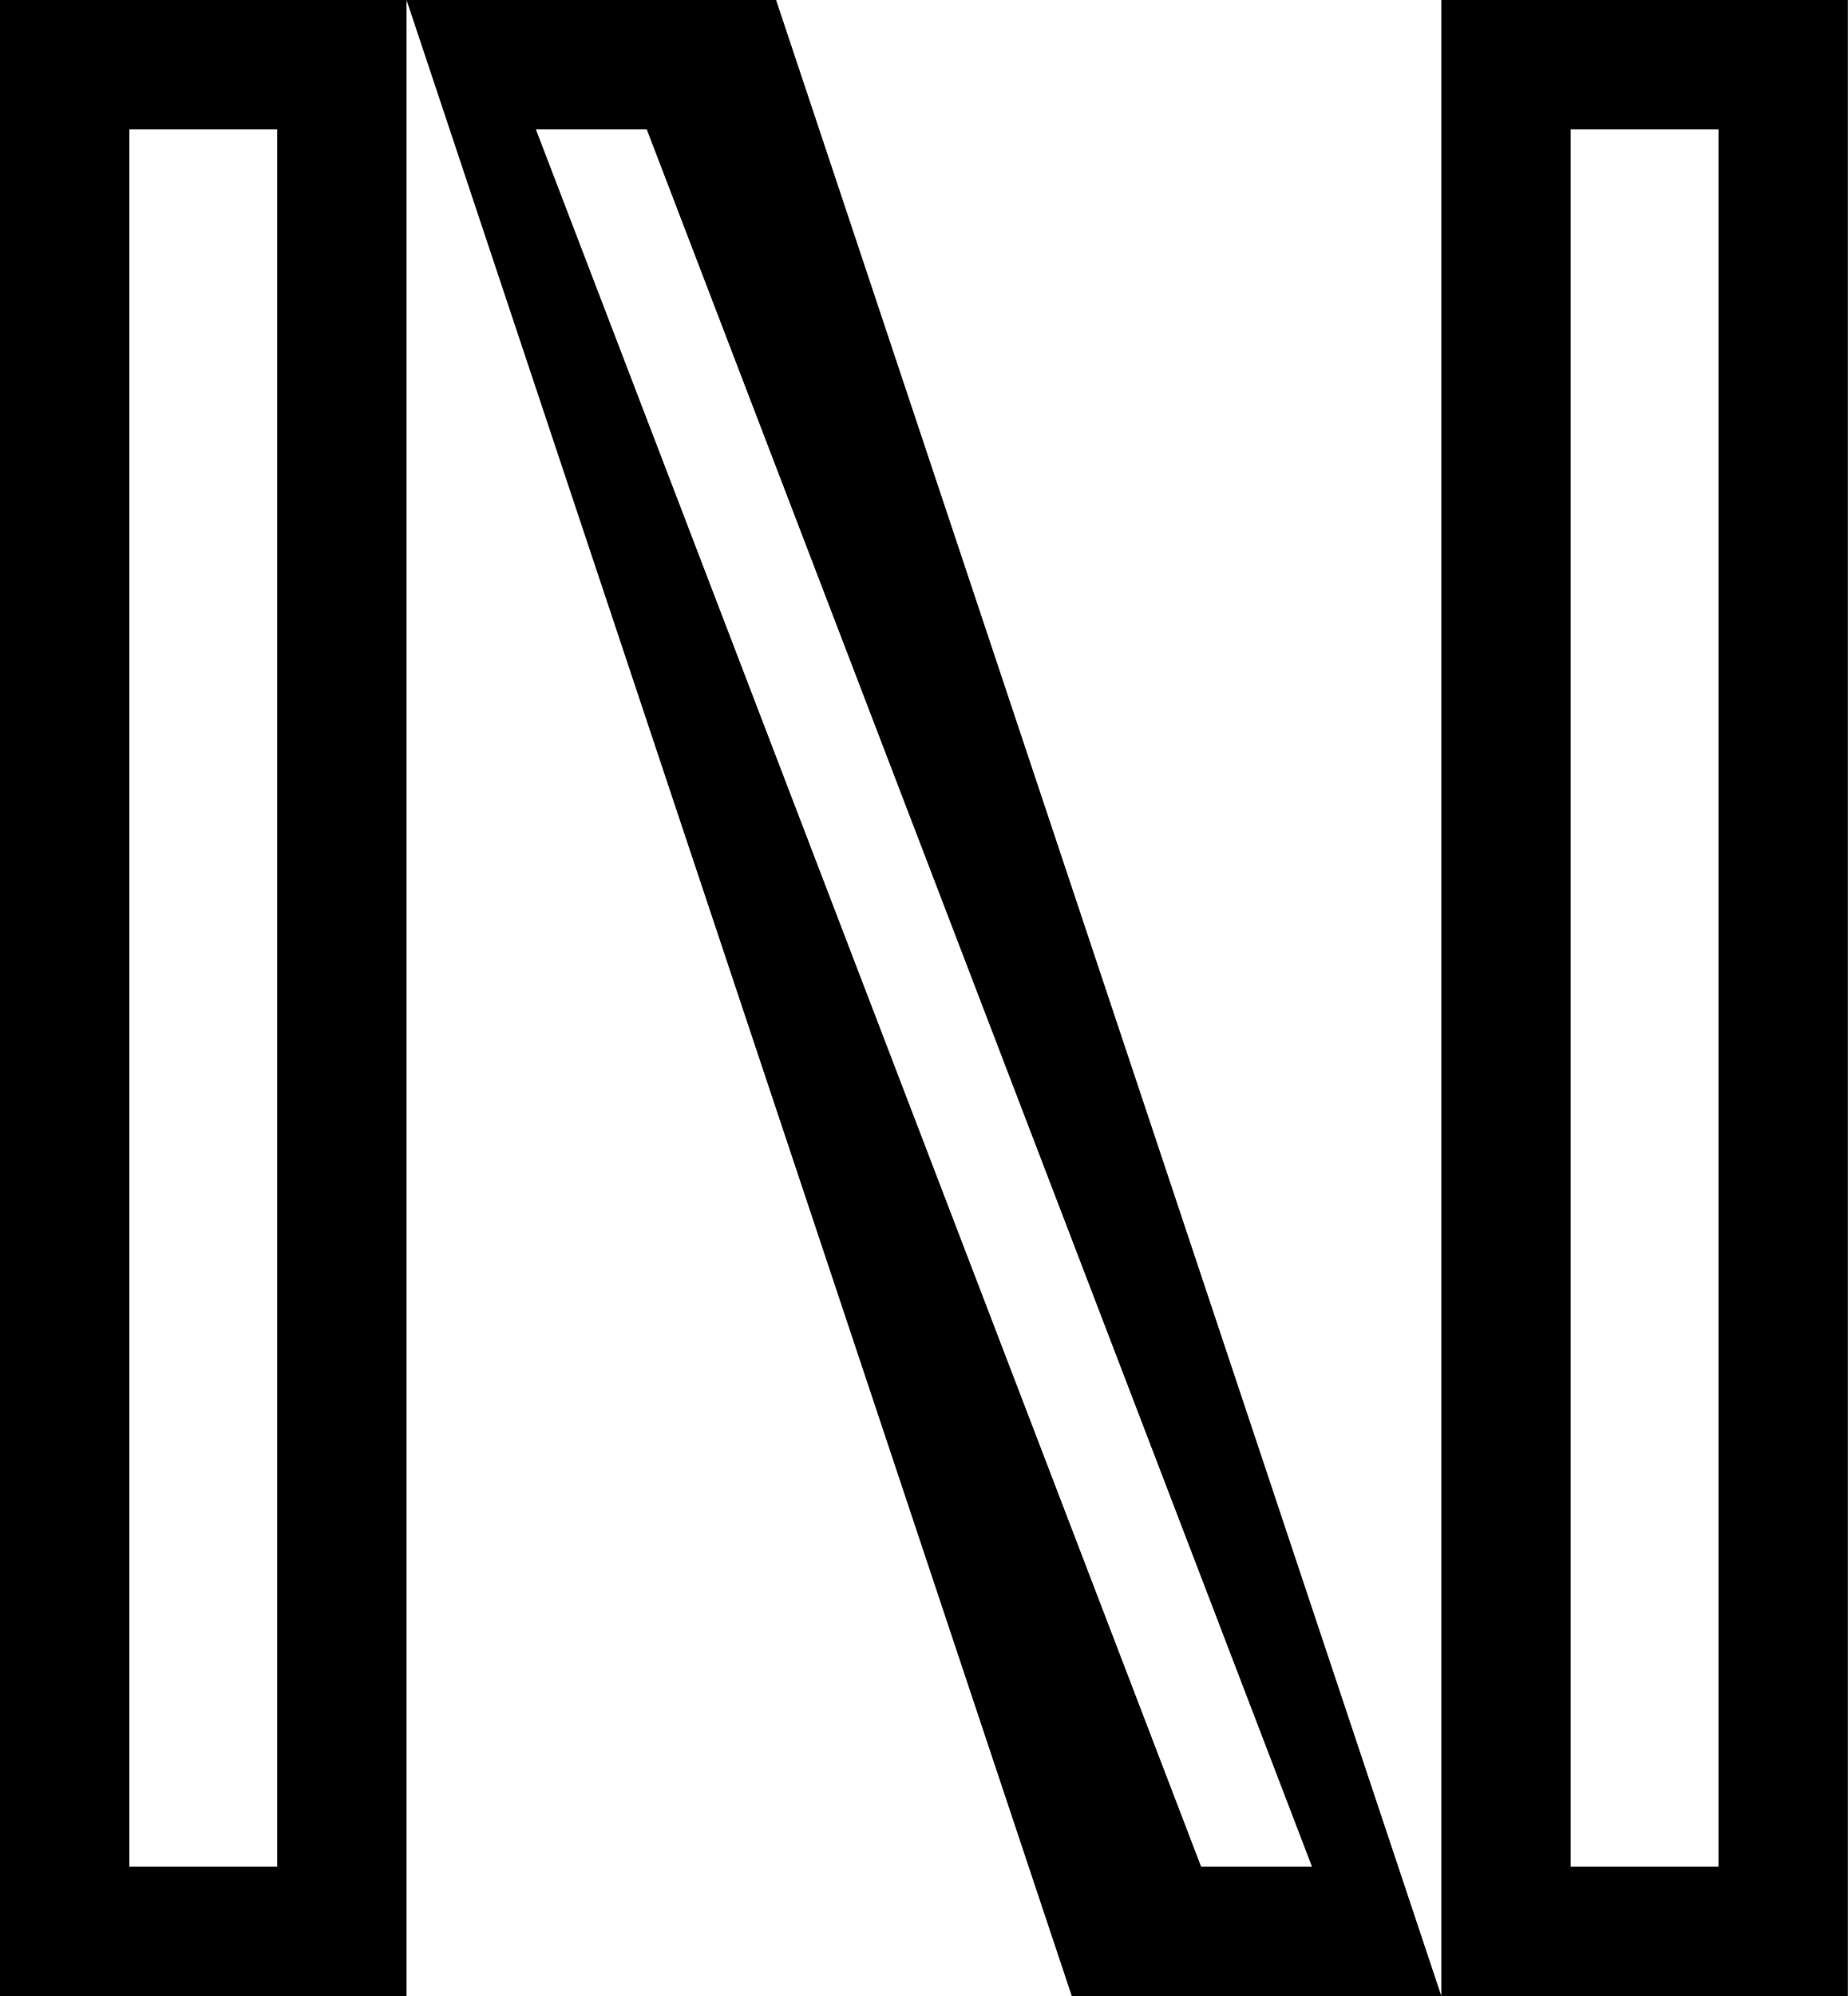
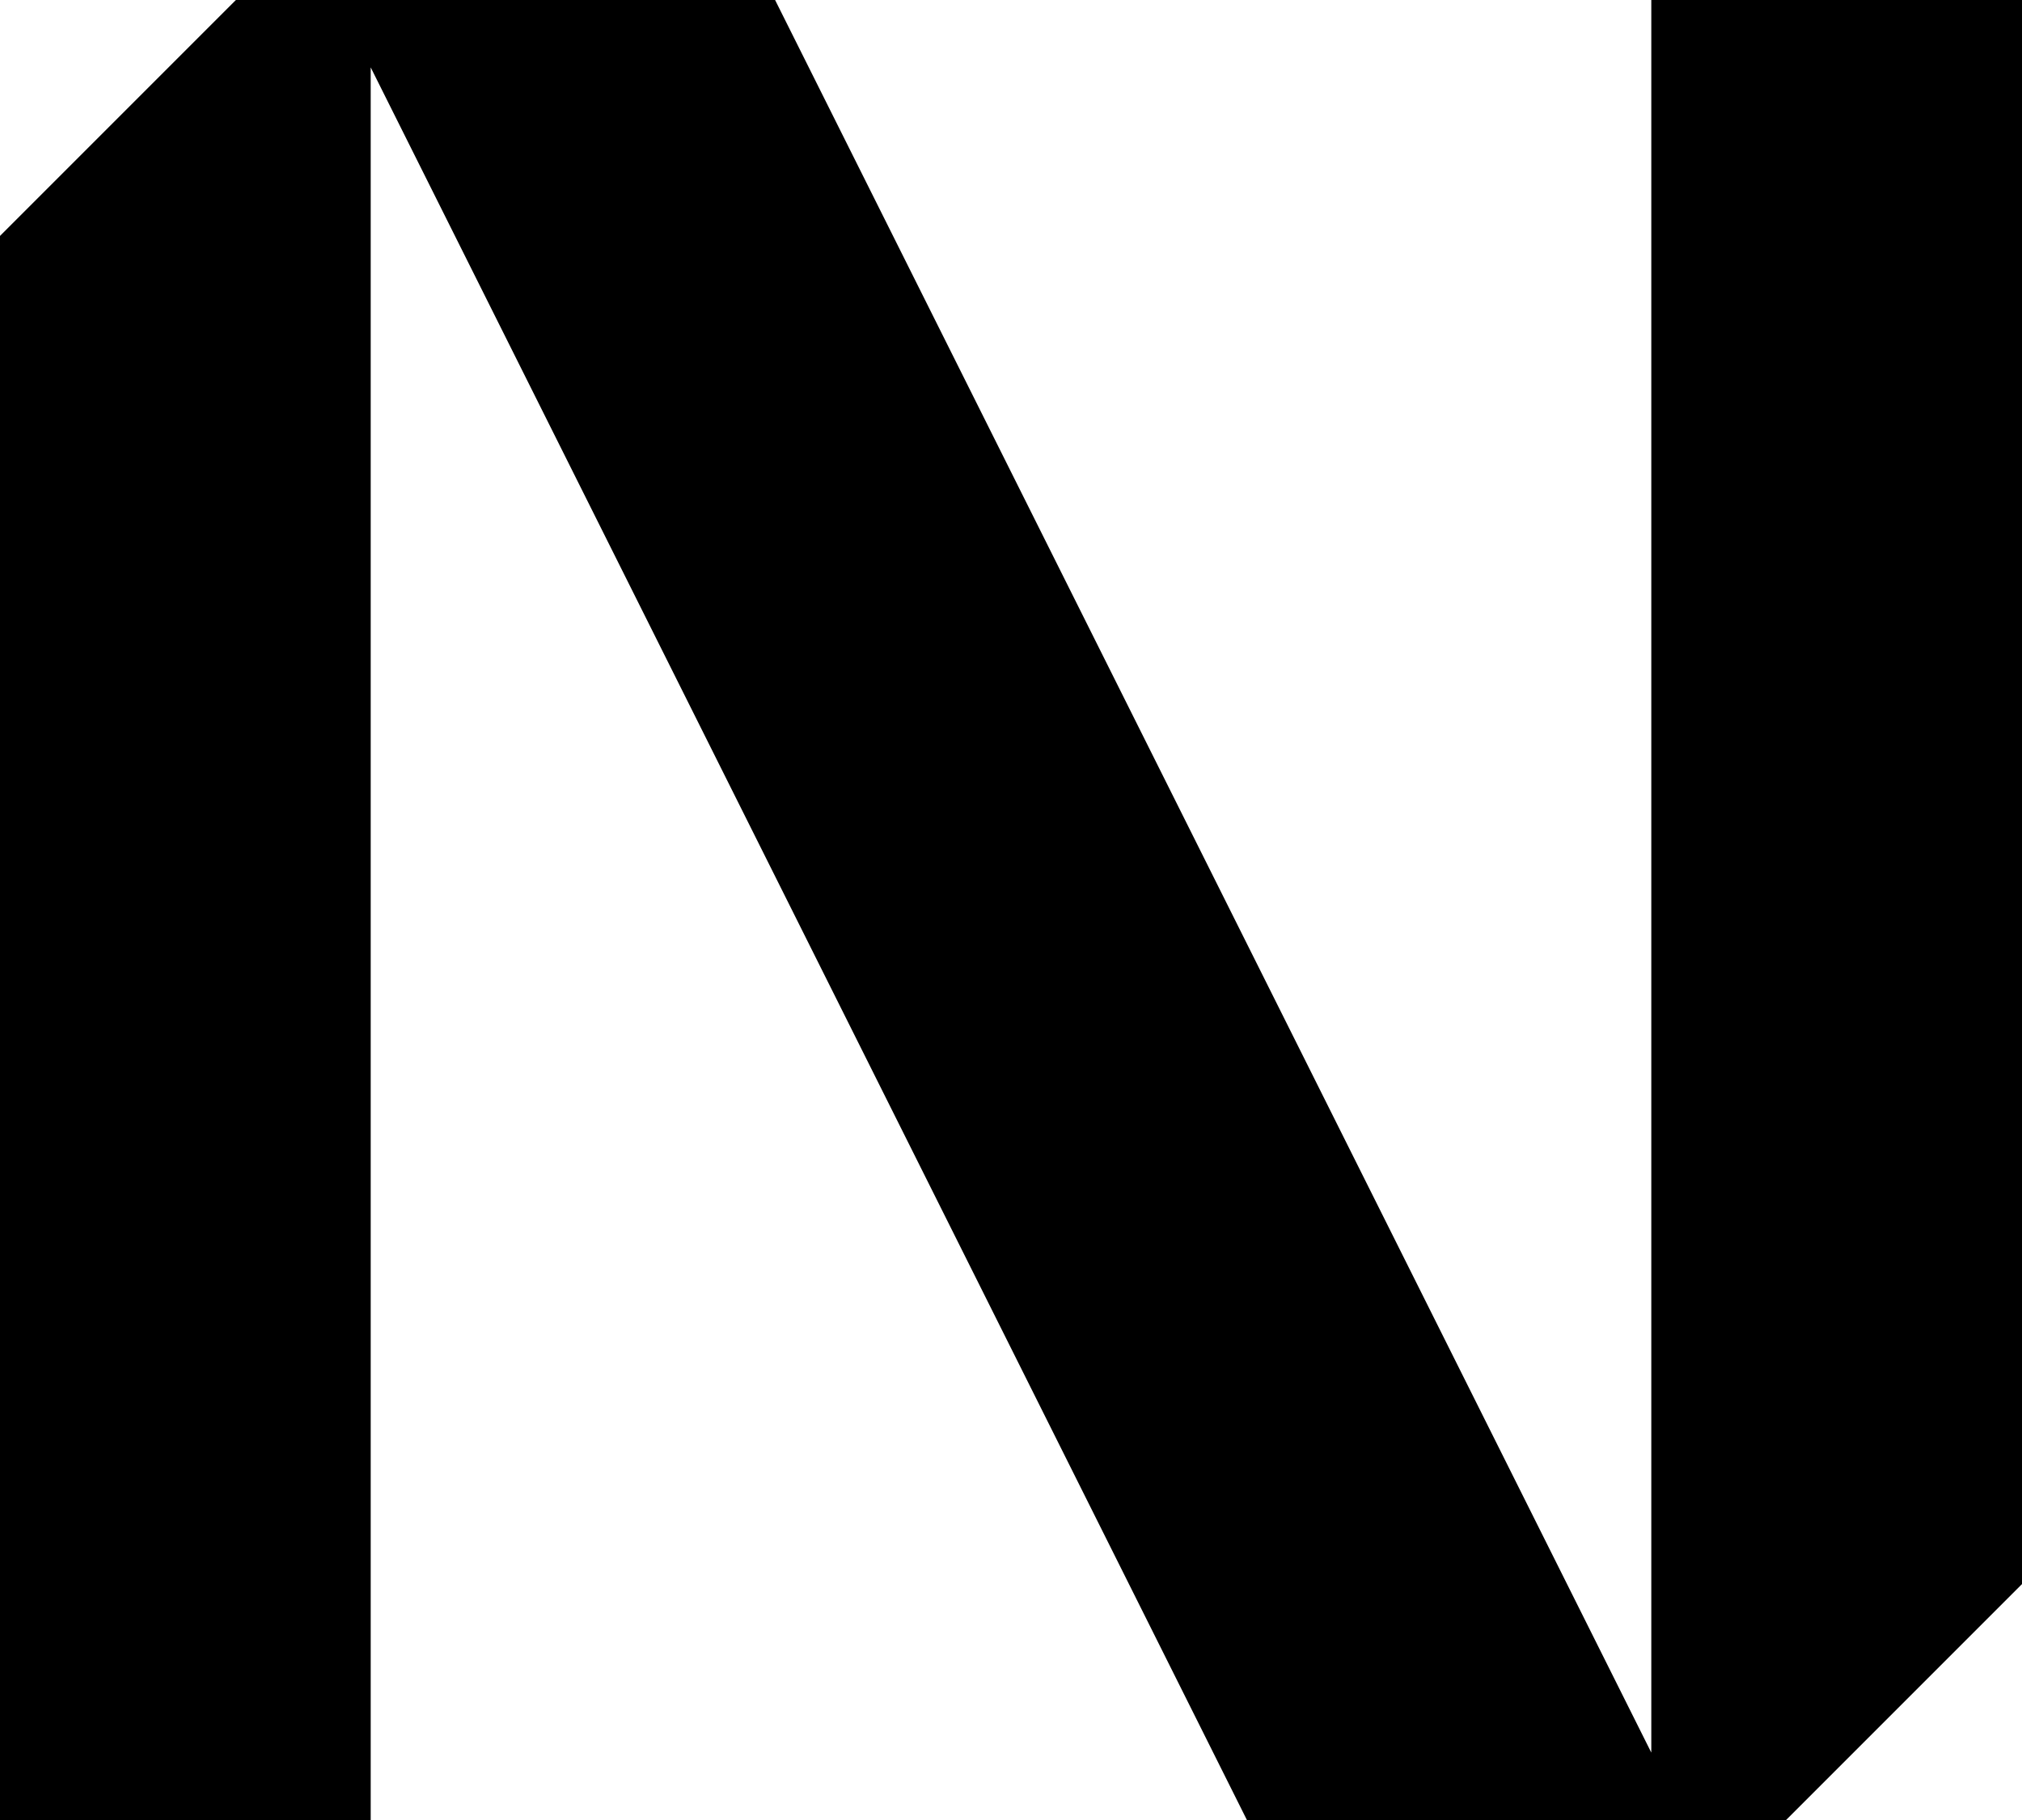
- <svg xmlns="http://www.w3.org/2000/svg" viewBox="0 0 100 108" role="img" aria-label="NN">
-   <path fill="#000000" fill-rule="evenodd" d="M0 0 H22 V108 H0 Z M7 7 H15 V101 H7 Z M78 0 H100 V108 H78 Z M85 7 H93 V101 H85 Z M22 0 H42 L78 108 H58 Z M29 7 H35 L71 101 H65 Z" />
+ <svg xmlns="http://www.w3.org/2000/svg" viewBox="0 0 120 108" width="120" height="108" role="img" aria-label="NN">
+   <path fill="#000000" d="M0 14 L14 0 H22 V108 H0 Z M20 0 H46 L100 108 H74 Z M98 0 H120 V94 L106 108 H98 Z" />
</svg>
